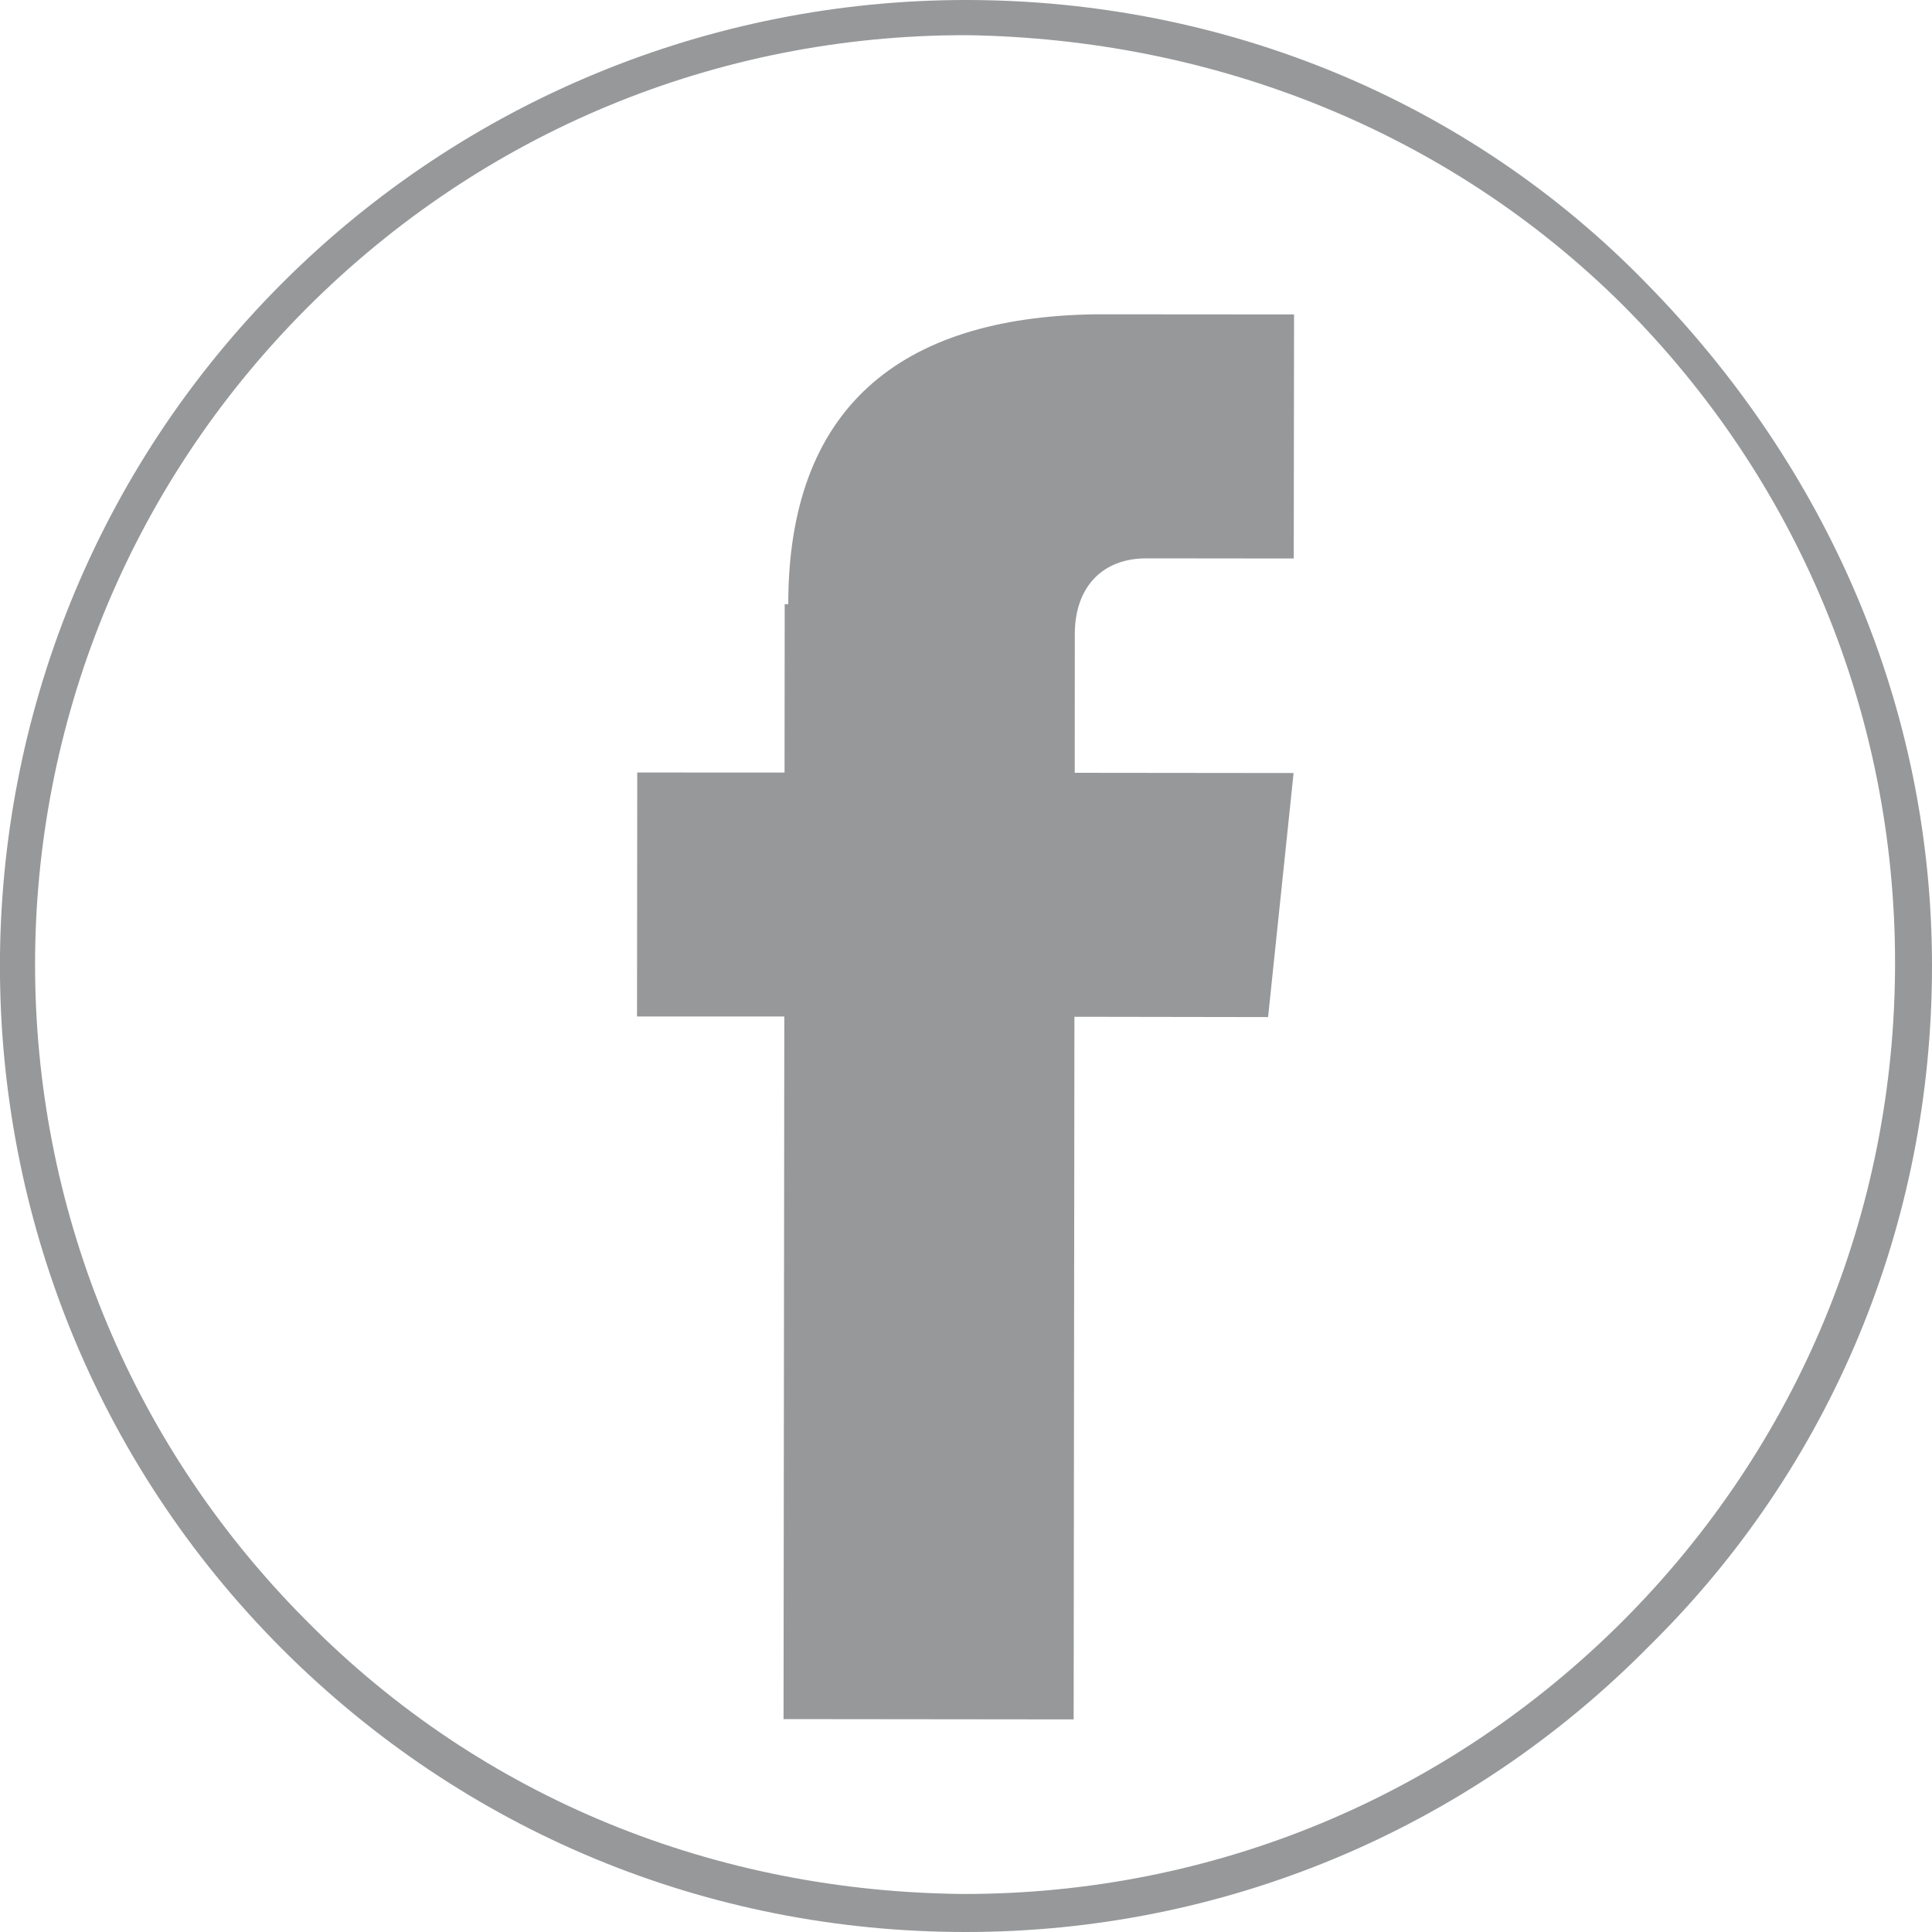
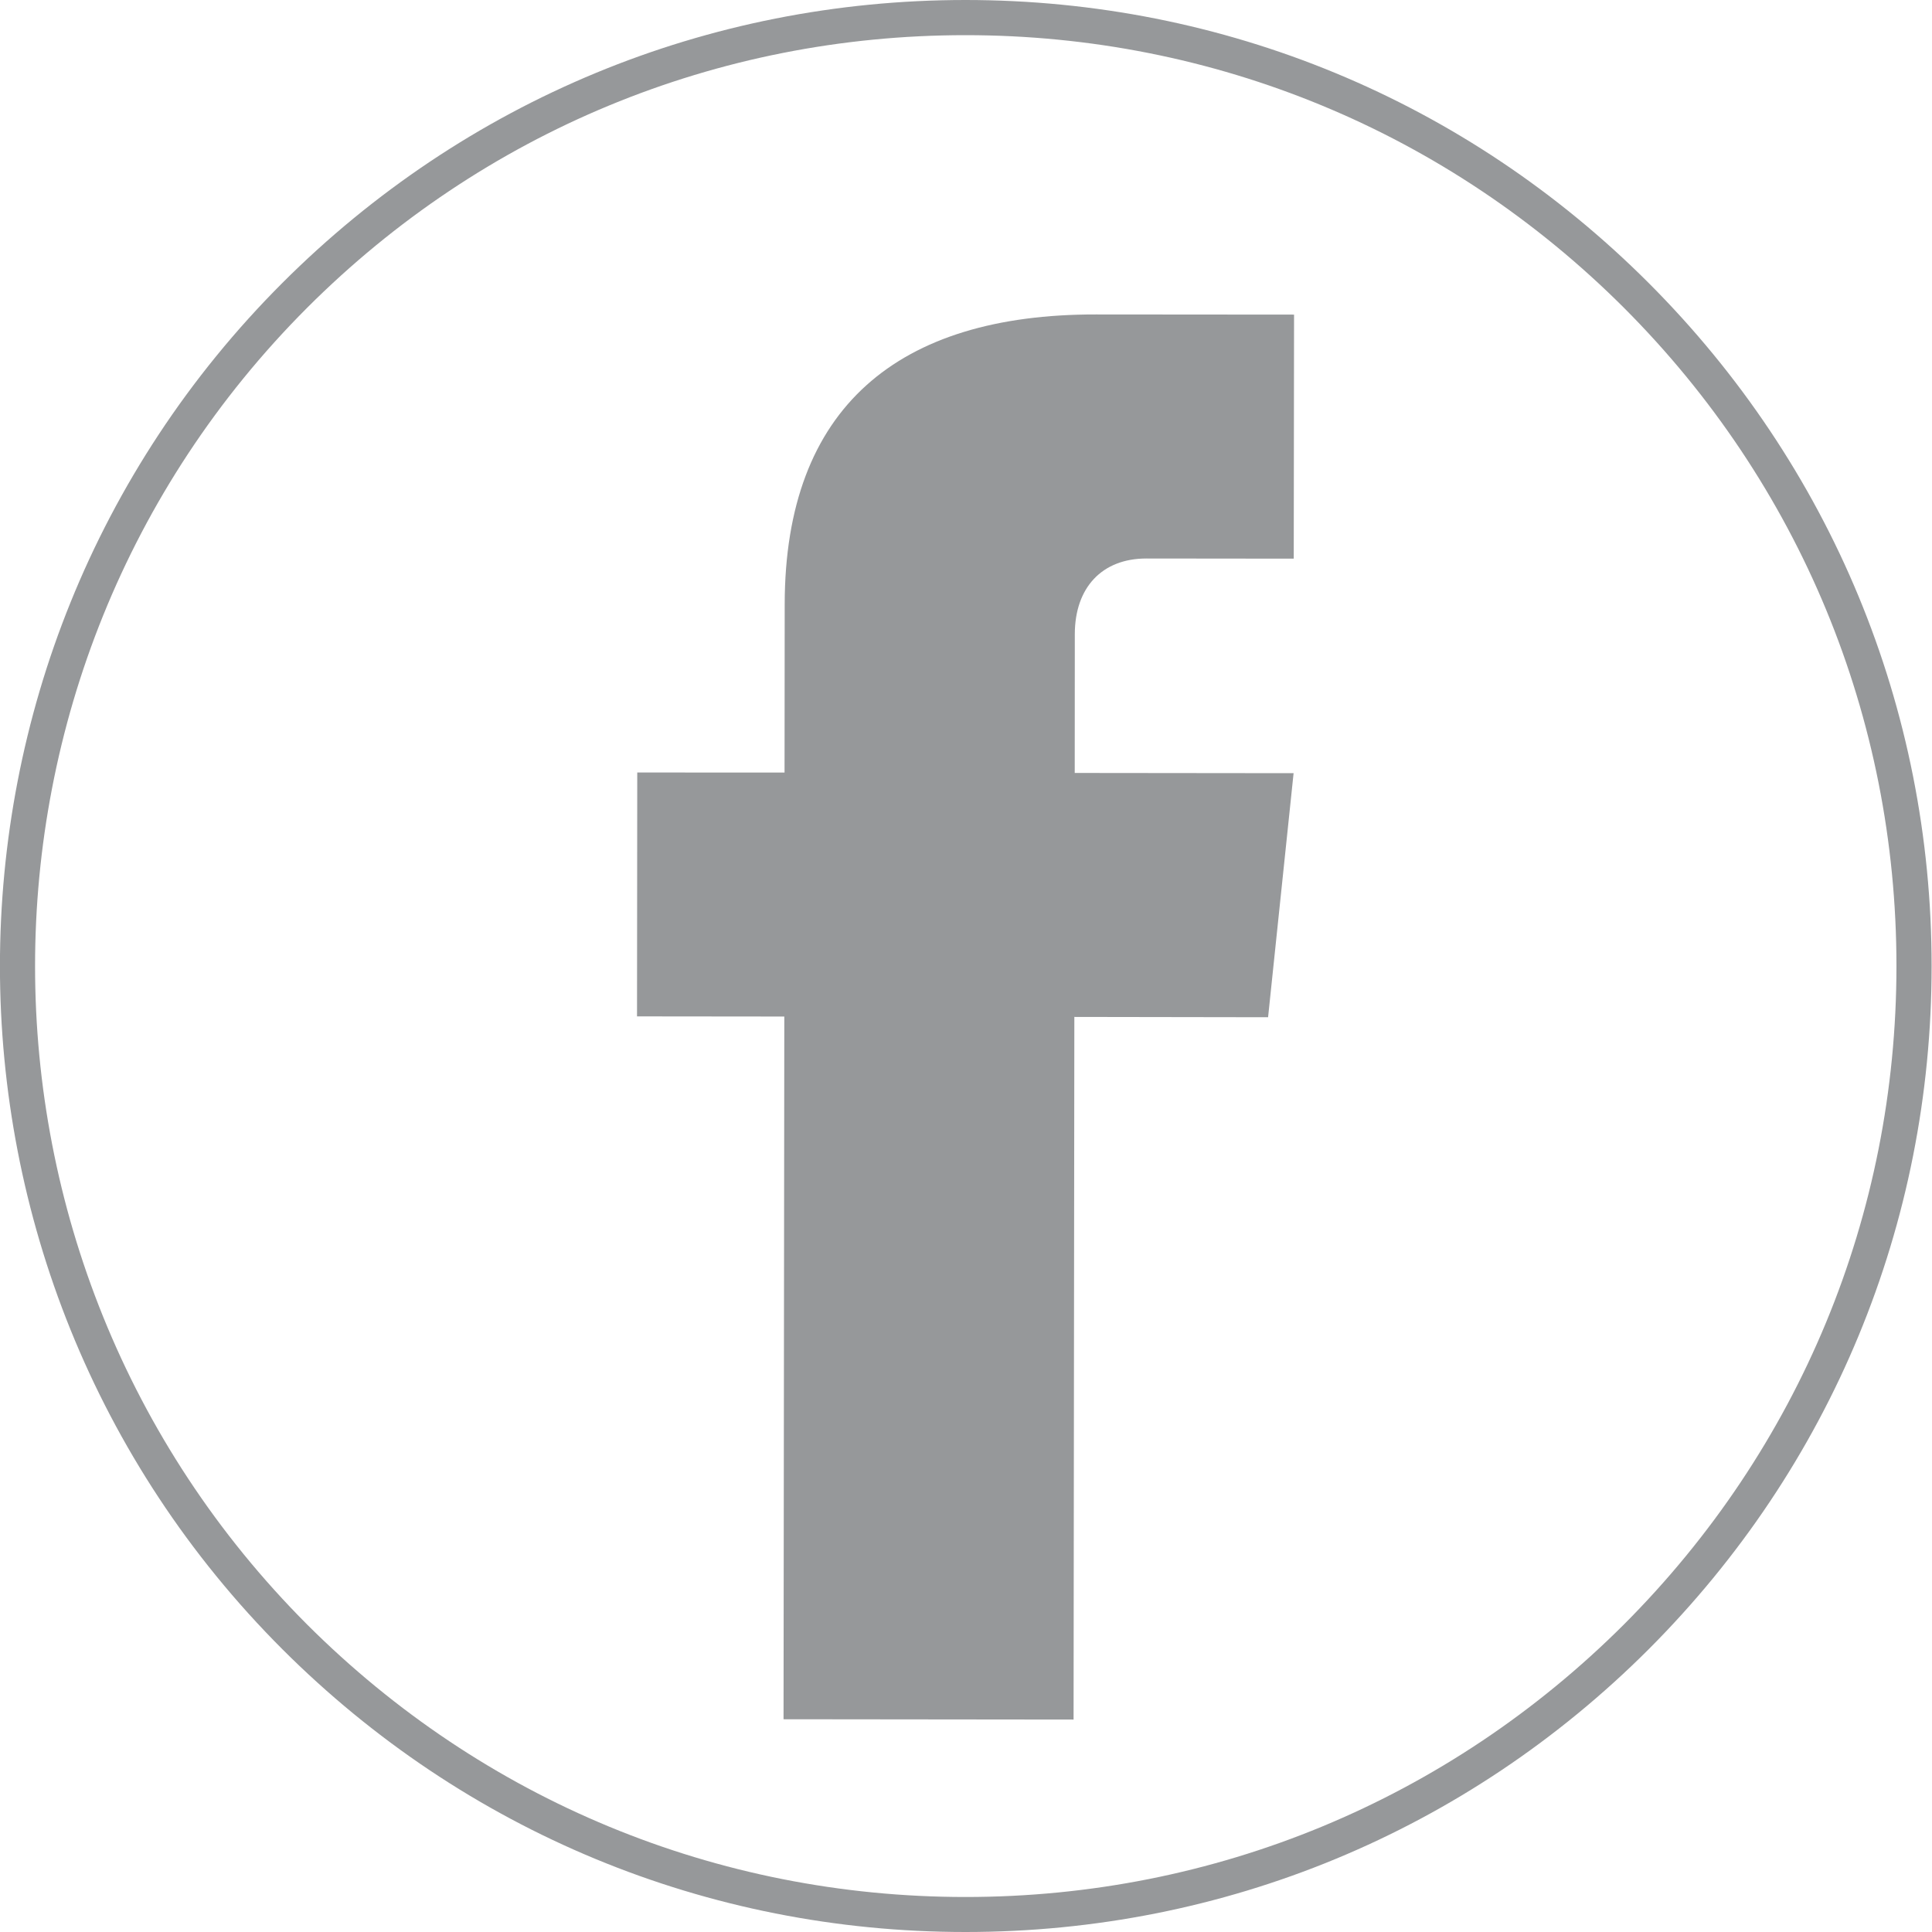
- <svg xmlns="http://www.w3.org/2000/svg" version="1.1" x="0px" y="0px" width="25px" height="25px" viewBox="0 0 25 25" enable-background="new 0 0 25 25" xml:space="preserve">
-   <style>.style0{fill:	#96989A;}.style1{fill-rule:	evenodd;clip-rule:	evenodd;fill:	#96989A;}</style>
+ <svg xmlns="http://www.w3.org/2000/svg" version="1.1" id="Layer_1" x="0px" y="0px" width="25px" height="25px" viewBox="0 0 25 25" enable-background="new 0 0 25 25" xml:space="preserve">
  <g>
-     <g>
-       <path d="M12.495 25h-0.002c-3.339 0-6.477-1.299-8.839-3.659c-4.873-4.875-4.873-12.806 0-17.68 C6.016 1.3 9.2 0 12.5 0c3.34 0 6.5 1.3 8.8 3.662c2.36 2.4 3.7 5.5 3.7 8.839c0 3.338-1.301 6.477-3.661 8.8 C18.972 23.7 15.8 25 12.5 25z M12.493 0.455c-3.217 0-6.242 1.252-8.518 3.527c-4.695 4.698-4.695 12.3 0 17 c2.275 2.3 5.3 3.5 8.5 3.526h0.002c3.217 0 6.241-1.254 8.518-3.528c2.273-2.275 3.527-5.301 3.527-8.519 c0-3.217-1.253-6.242-3.526-8.517C18.737 1.7 15.7 0.5 12.5 0.455z" class="style0" />
-     </g>
-     <path d="M10.154 7.818l-0.002 2.179L8.246 9.996l-0.003 3.157l1.906 0 l-0.01 9.092l3.754 0.004l0.01-9.092l2.506 0.004l0.33-3.158l-2.832-0.003l0.001-1.797c0.001-0.6 0.35-0.979 0.928-0.978 l1.905 0.002l0.004-3.158l-2.561-0.002C11.622 4.1 10.2 5.3 10.2 7.818z" class="style1" />
+     <path fill="none" d="M21.014,3.983c-2.277-2.276-5.302-3.528-8.521-3.528c-3.217,0-6.242,1.252-8.518,3.527   c-4.695,4.698-4.695,12.338,0,17.04c2.275,2.271,5.301,3.525,8.518,3.525h0.002c3.217,0,6.241-1.254,8.519-3.527   c2.272-2.275,3.526-5.302,3.526-8.52C24.54,9.283,23.287,6.258,21.014,3.983z M16.741,7.229l-1.905-0.002   c-0.578-0.001-0.927,0.378-0.928,0.978l-0.001,1.797l2.832,0.003l-0.33,3.158l-2.507-0.004l-0.01,9.092l-3.753-0.004l0.01-9.093   l-1.906-0.002l0.003-3.156l1.906,0.001l0.002-2.179c0.003-2.547,1.468-3.753,4.03-3.749l2.562,0.002L16.741,7.229z" />
+     <path fill="#96989A" d="M21.334,3.662C18.973,1.3,15.833,0,12.493,0C9.154,0,6.016,1.3,3.654,3.661   c-4.873,4.874-4.873,12.805,0,17.68C6.016,23.701,9.154,25,12.493,25h0.002c3.338,0,6.478-1.299,8.839-3.659   c2.359-2.362,3.661-5.502,3.661-8.84C24.995,9.162,23.693,6.023,21.334,3.662z M21.014,21.02c-2.277,2.273-5.302,3.527-8.519,3.527   h-0.002c-3.217,0-6.243-1.254-8.518-3.525c-4.695-4.701-4.695-12.341,0-17.04c2.276-2.275,5.301-3.527,8.518-3.527   c3.219,0,6.243,1.252,8.521,3.528c2.273,2.275,3.526,5.3,3.526,8.517C24.54,15.718,23.286,18.744,21.014,21.02z" />
+     <path fill="#96989A" d="M10.154,7.818l-0.002,2.179L8.246,9.996l-0.003,3.156l1.906,0.002l-0.01,9.093l3.753,0.004l0.01-9.092   l2.507,0.004l0.33-3.158l-2.832-0.003l0.001-1.797c0.001-0.6,0.35-0.979,0.928-0.978l1.905,0.002l0.004-3.158l-2.562-0.002   C11.622,4.065,10.157,5.271,10.154,7.818z" />
  </g>
</svg>
